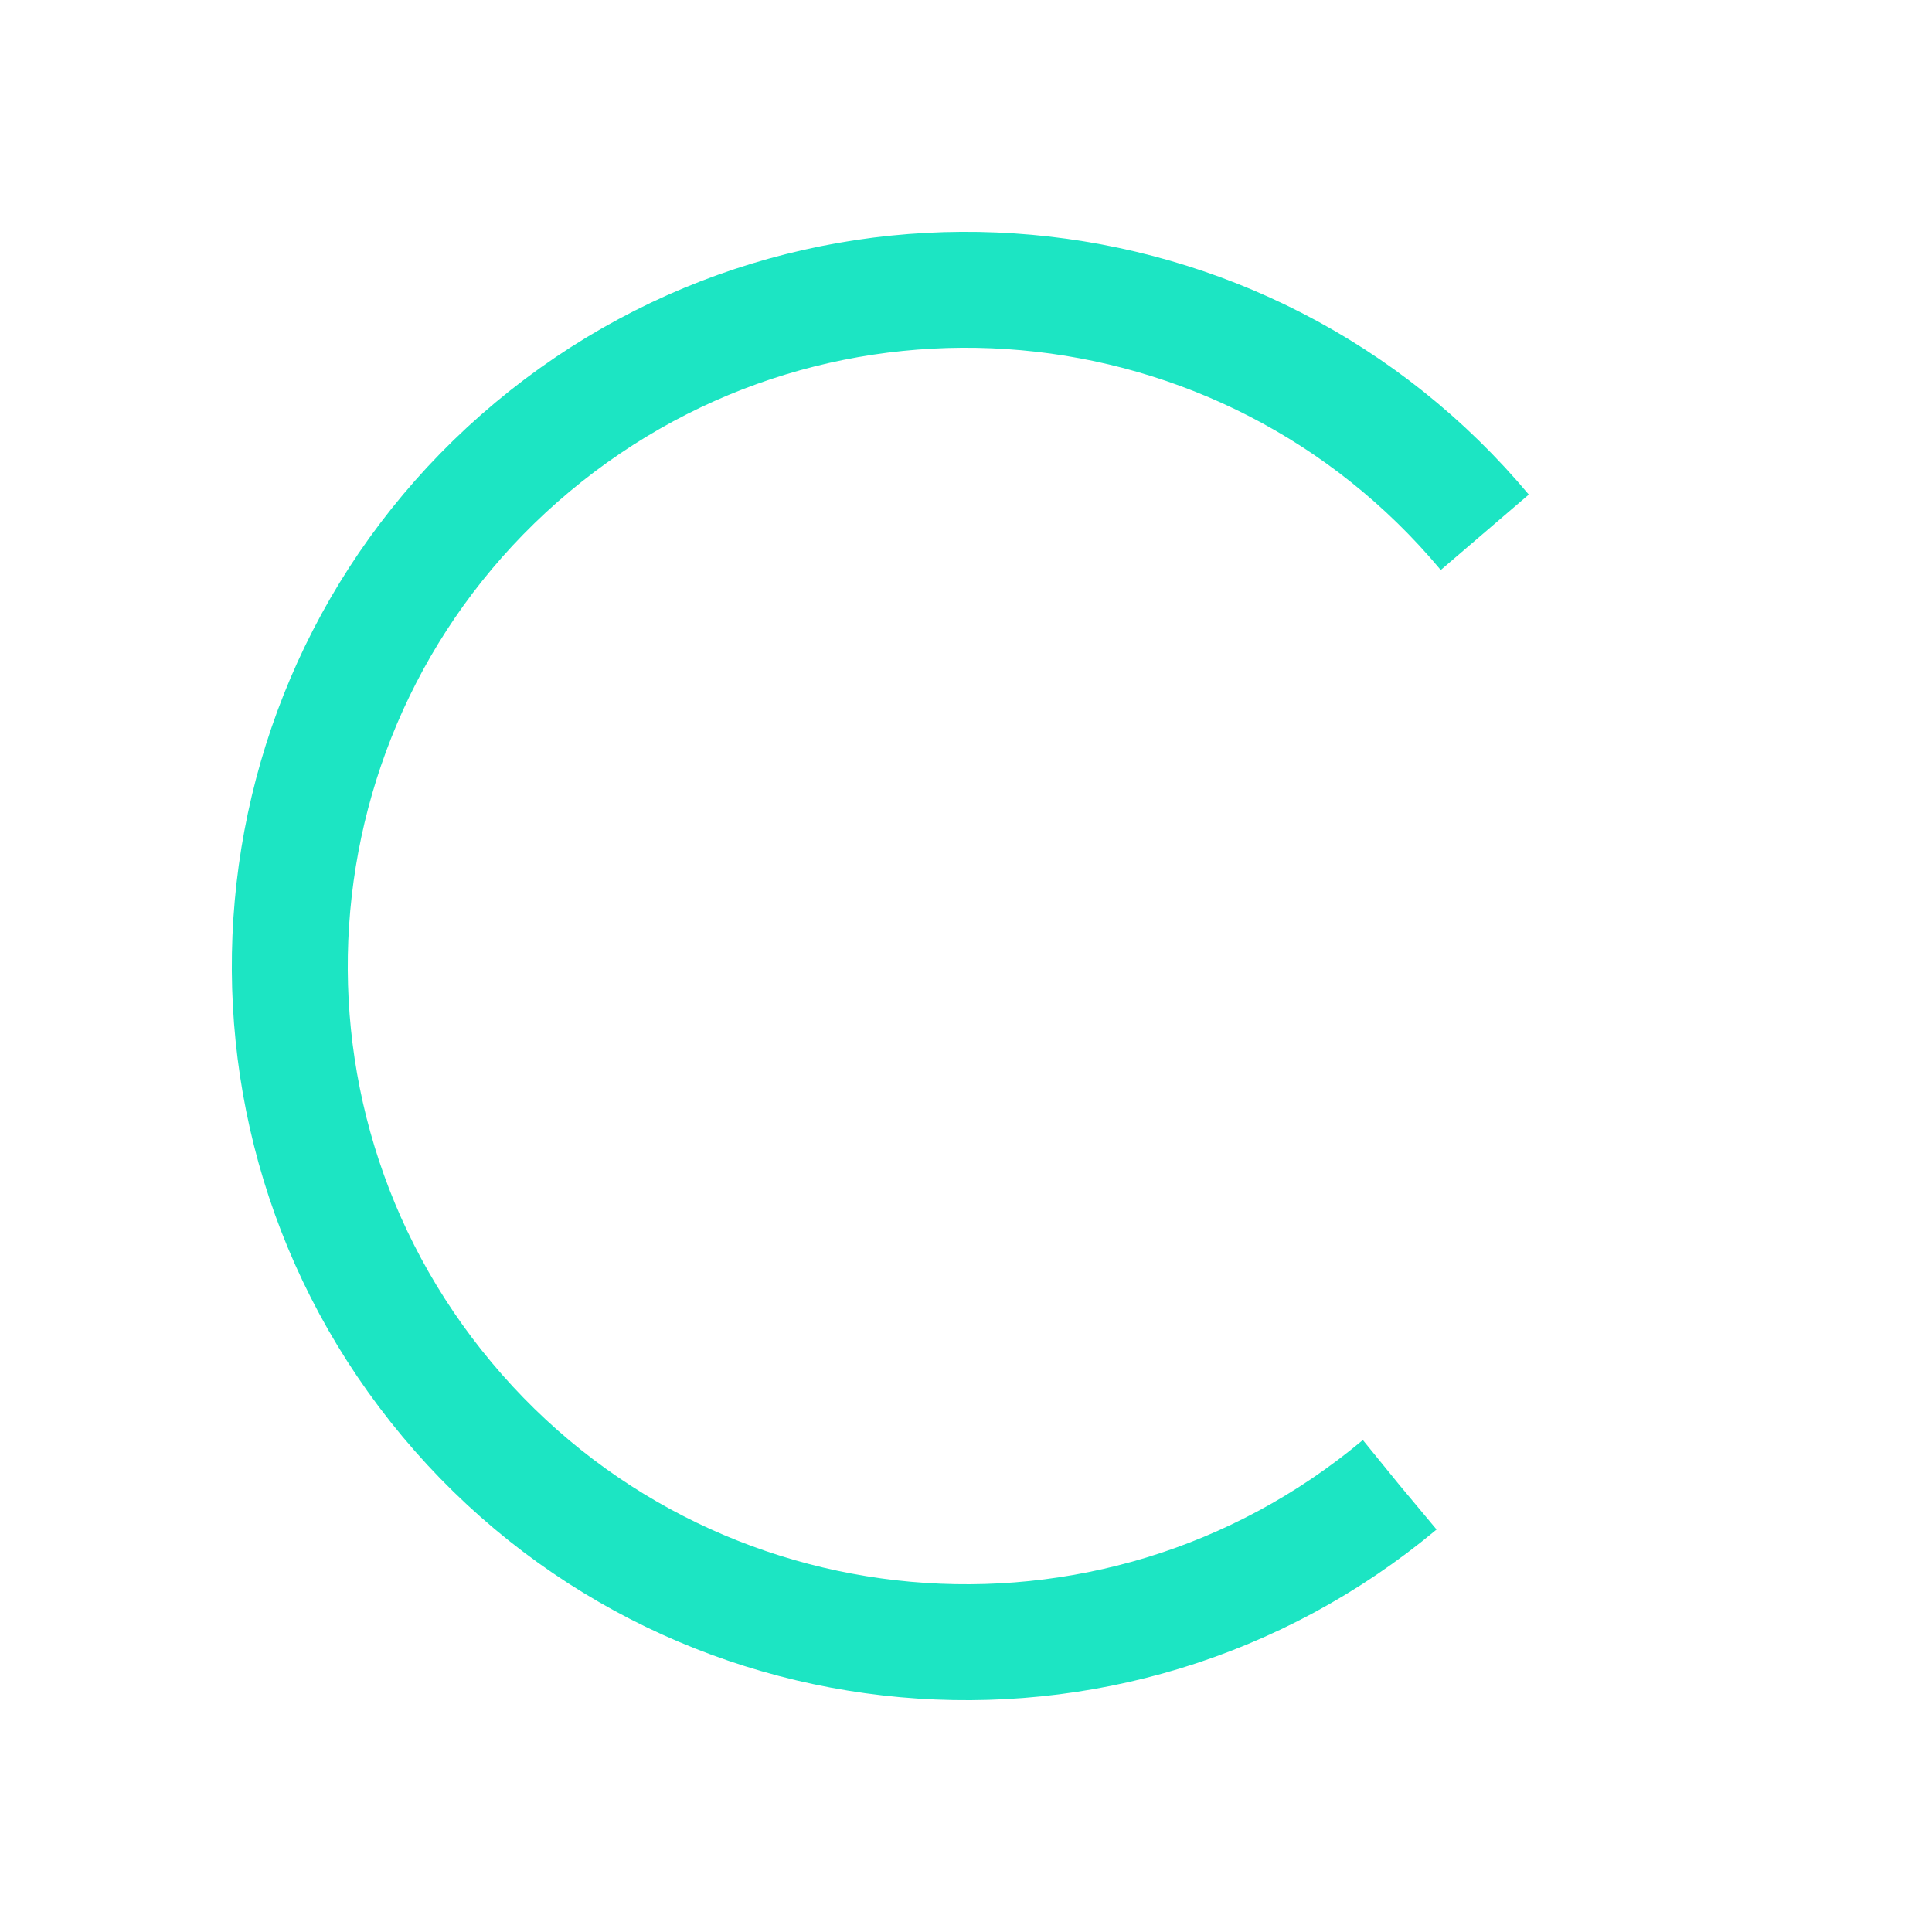
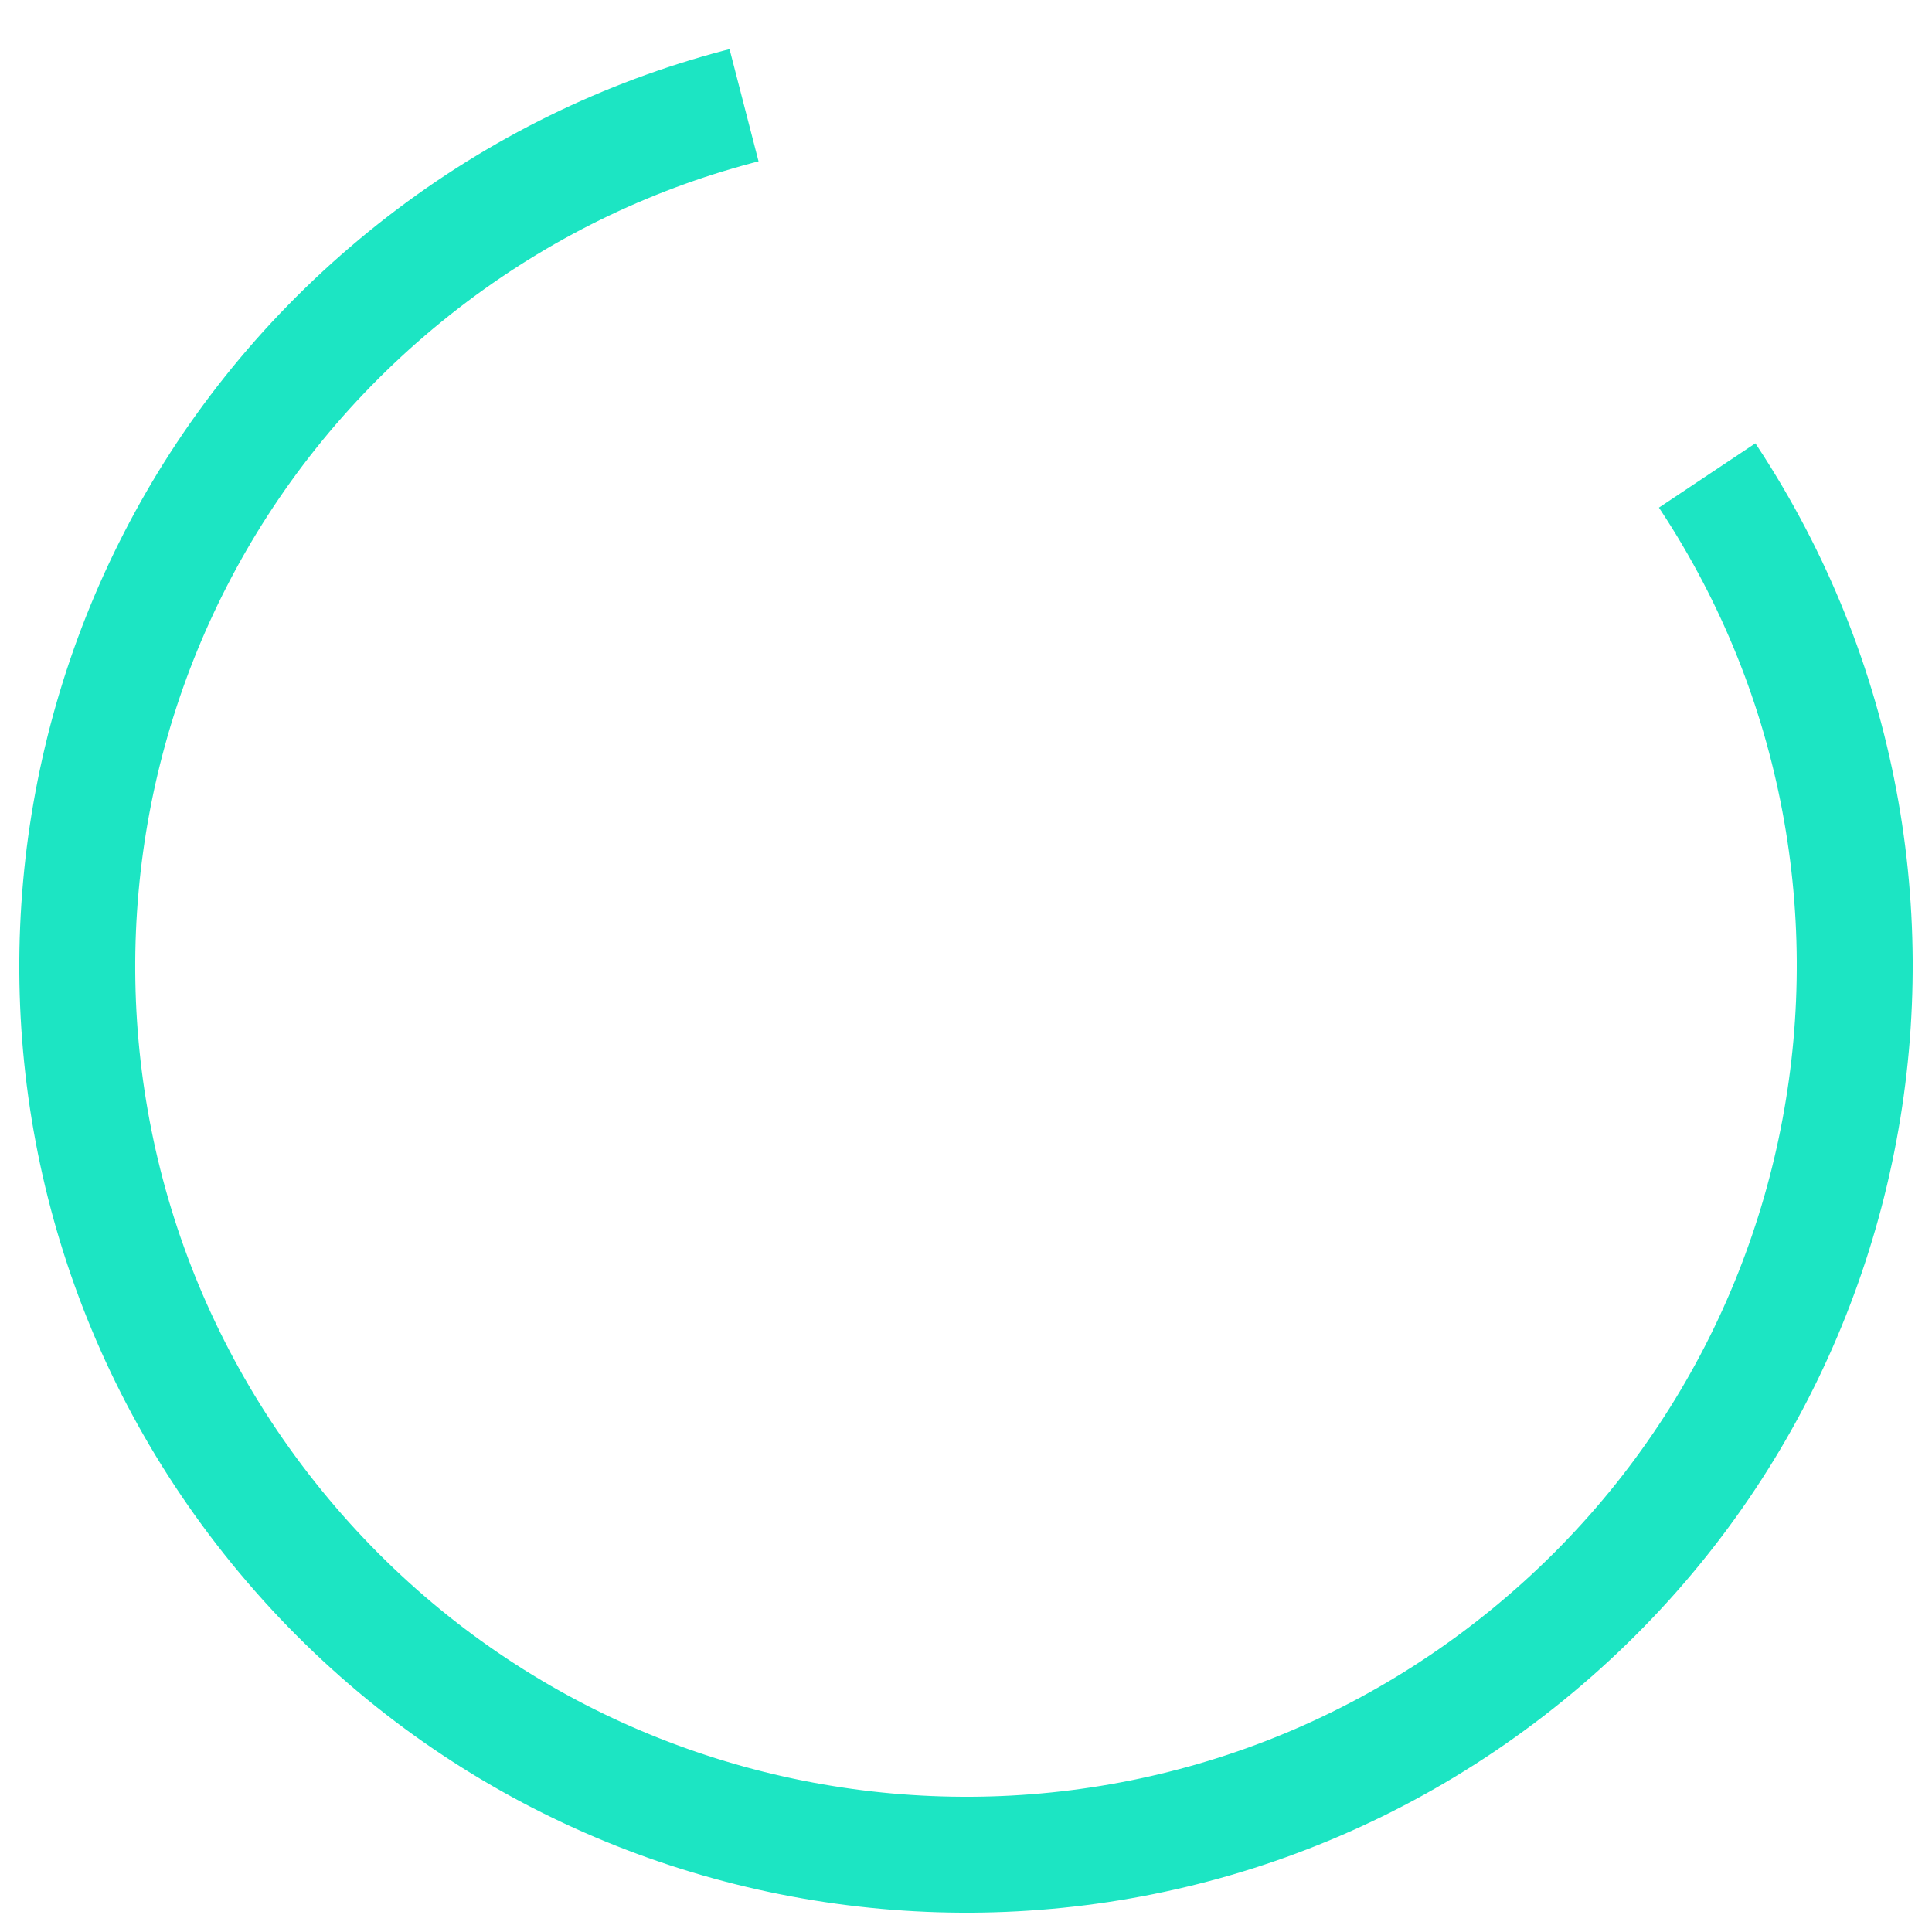
<svg xmlns="http://www.w3.org/2000/svg" style="margin: auto; background: none; display: block; shape-rendering: auto;" width="256px" height="256px" viewBox="0 0 100 100" preserveAspectRatio="xMidYMid">
-   <circle cx="50" cy="50" fill="none" stroke="#1ce5c3" stroke-width="6" r="35" stroke-dasharray="164.934 56.978" transform="rotate(50.134 50 50)">
+   <circle cx="50" cy="50" fill="none" stroke="#1ce5c3" stroke-width="6" r="46" stroke-dasharray="164.934 56.978" transform="rotate(50.134 50 50)">
    <animateTransform attributeName="transform" type="rotate" repeatCount="indefinite" dur="1s" values="0 50 50;360 50 50" keyTimes="0;1" />
  </circle>
</svg>
